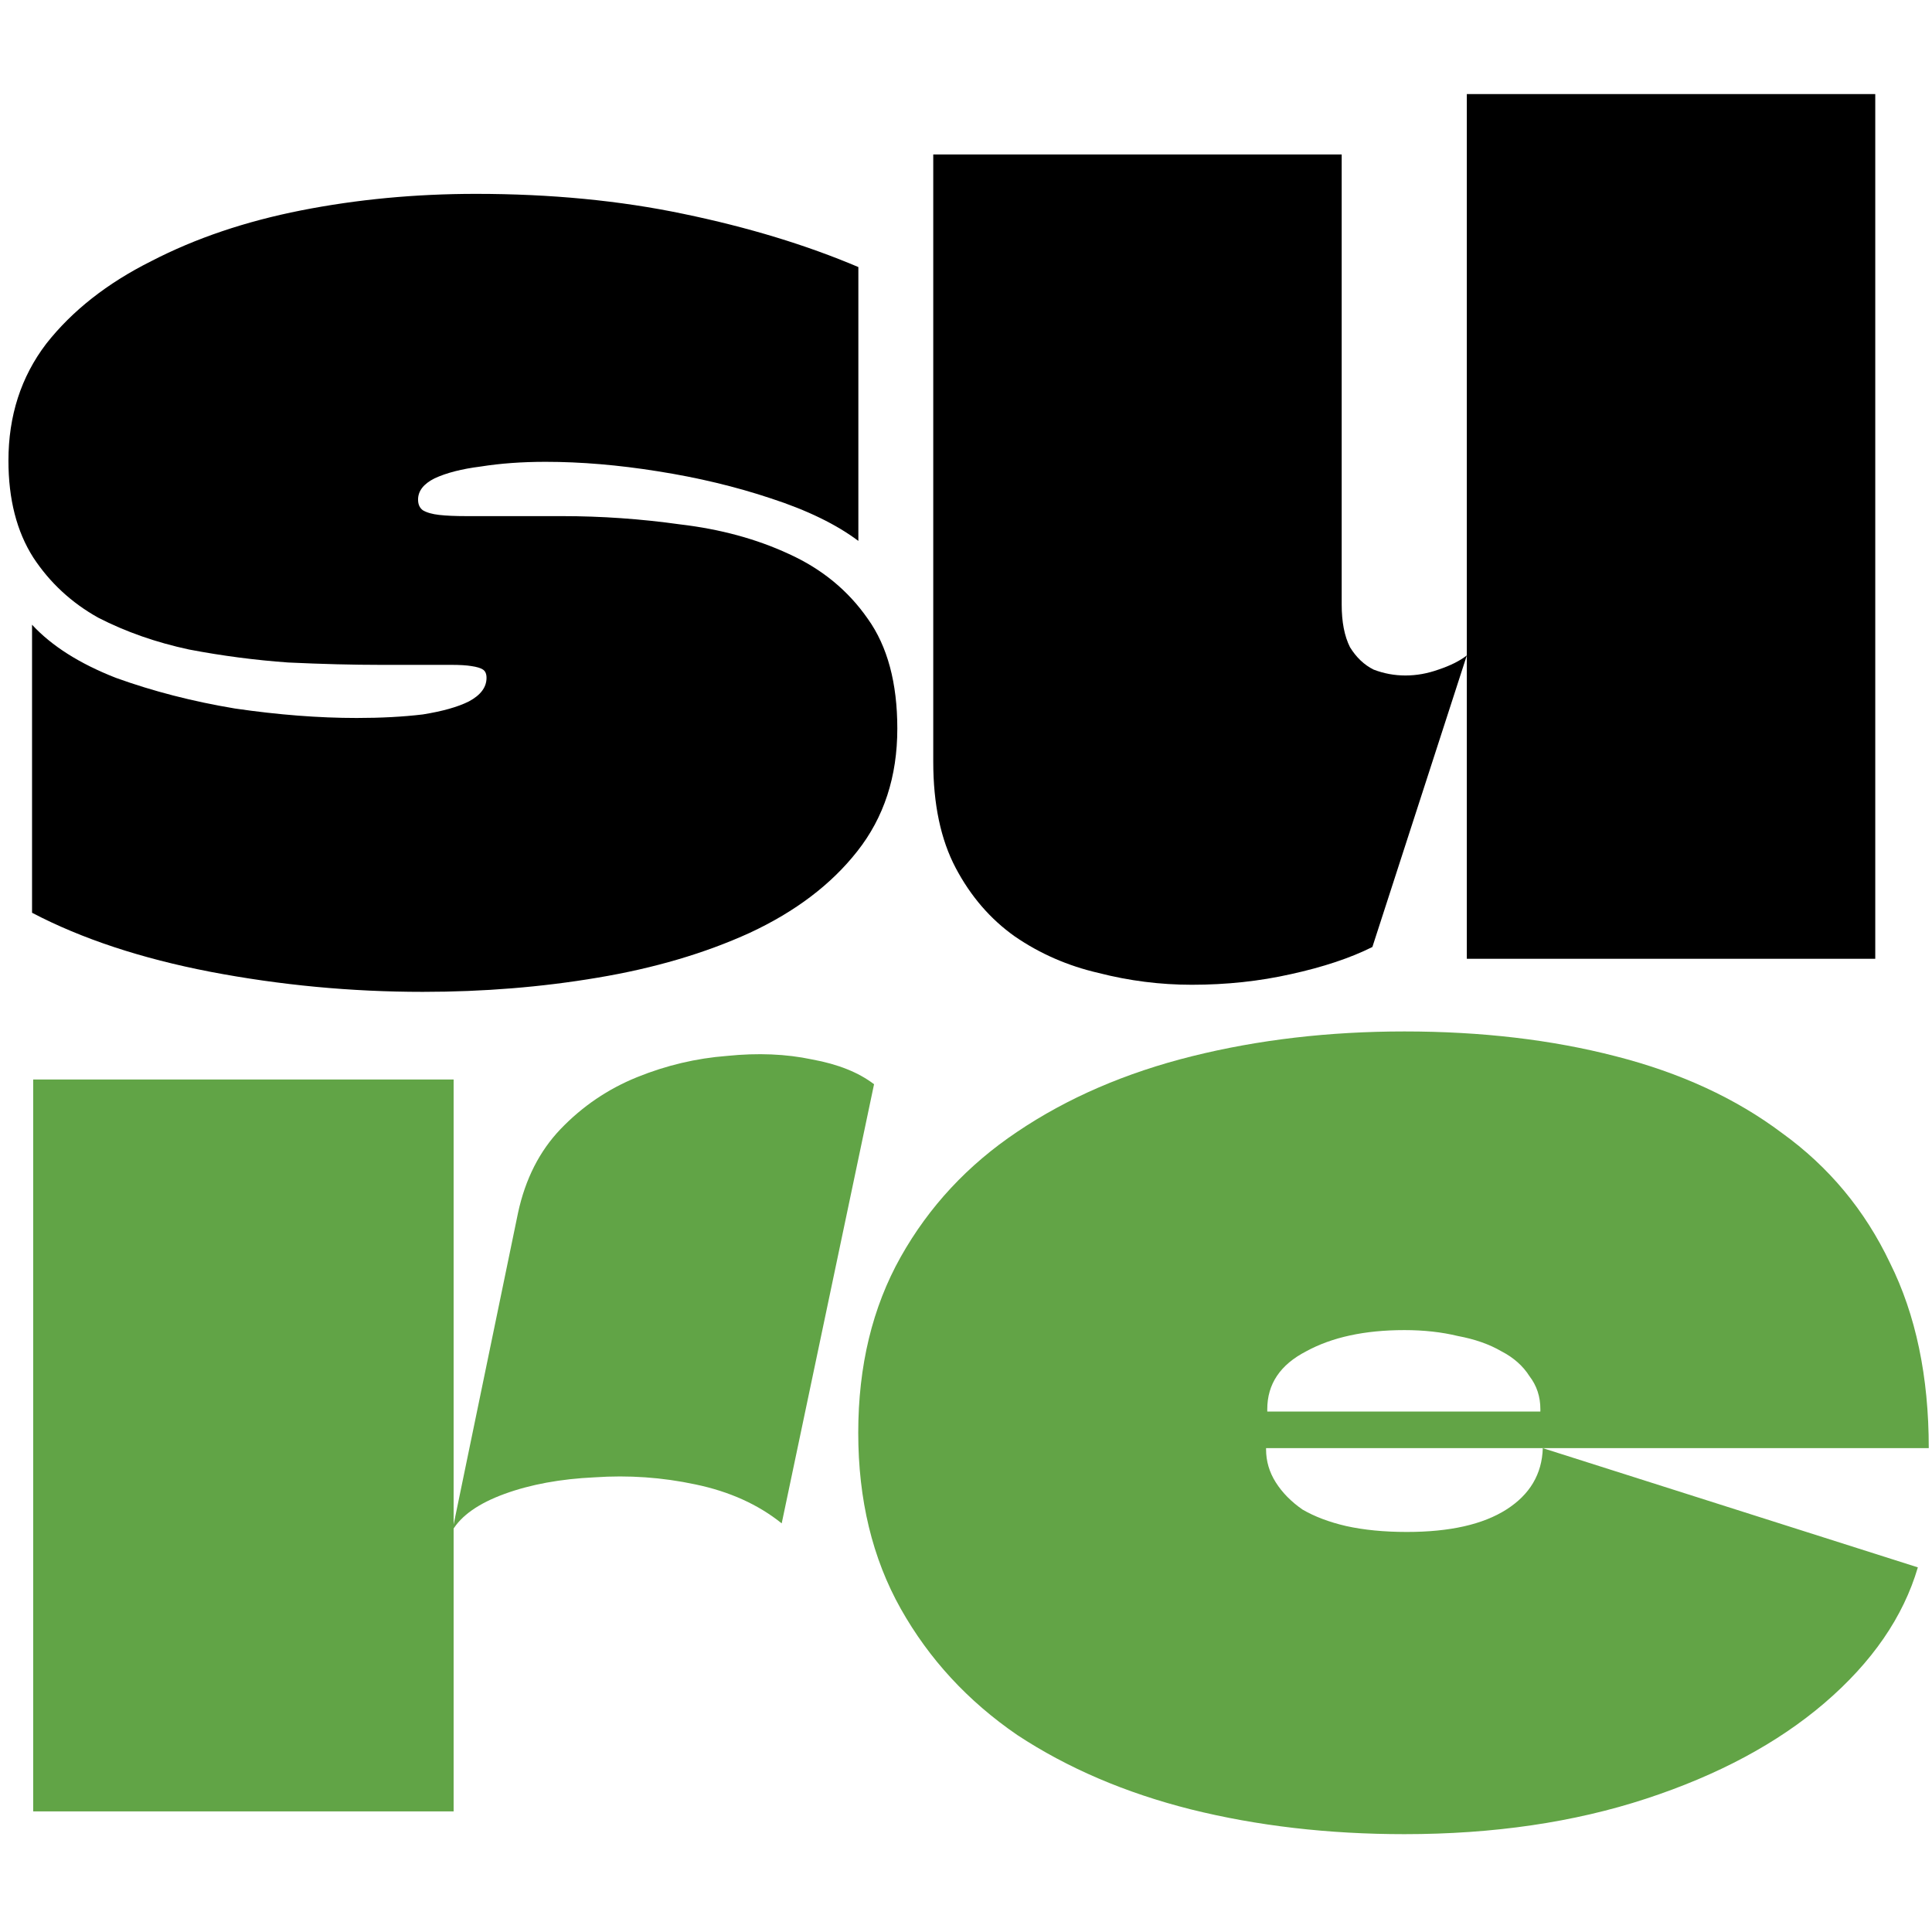
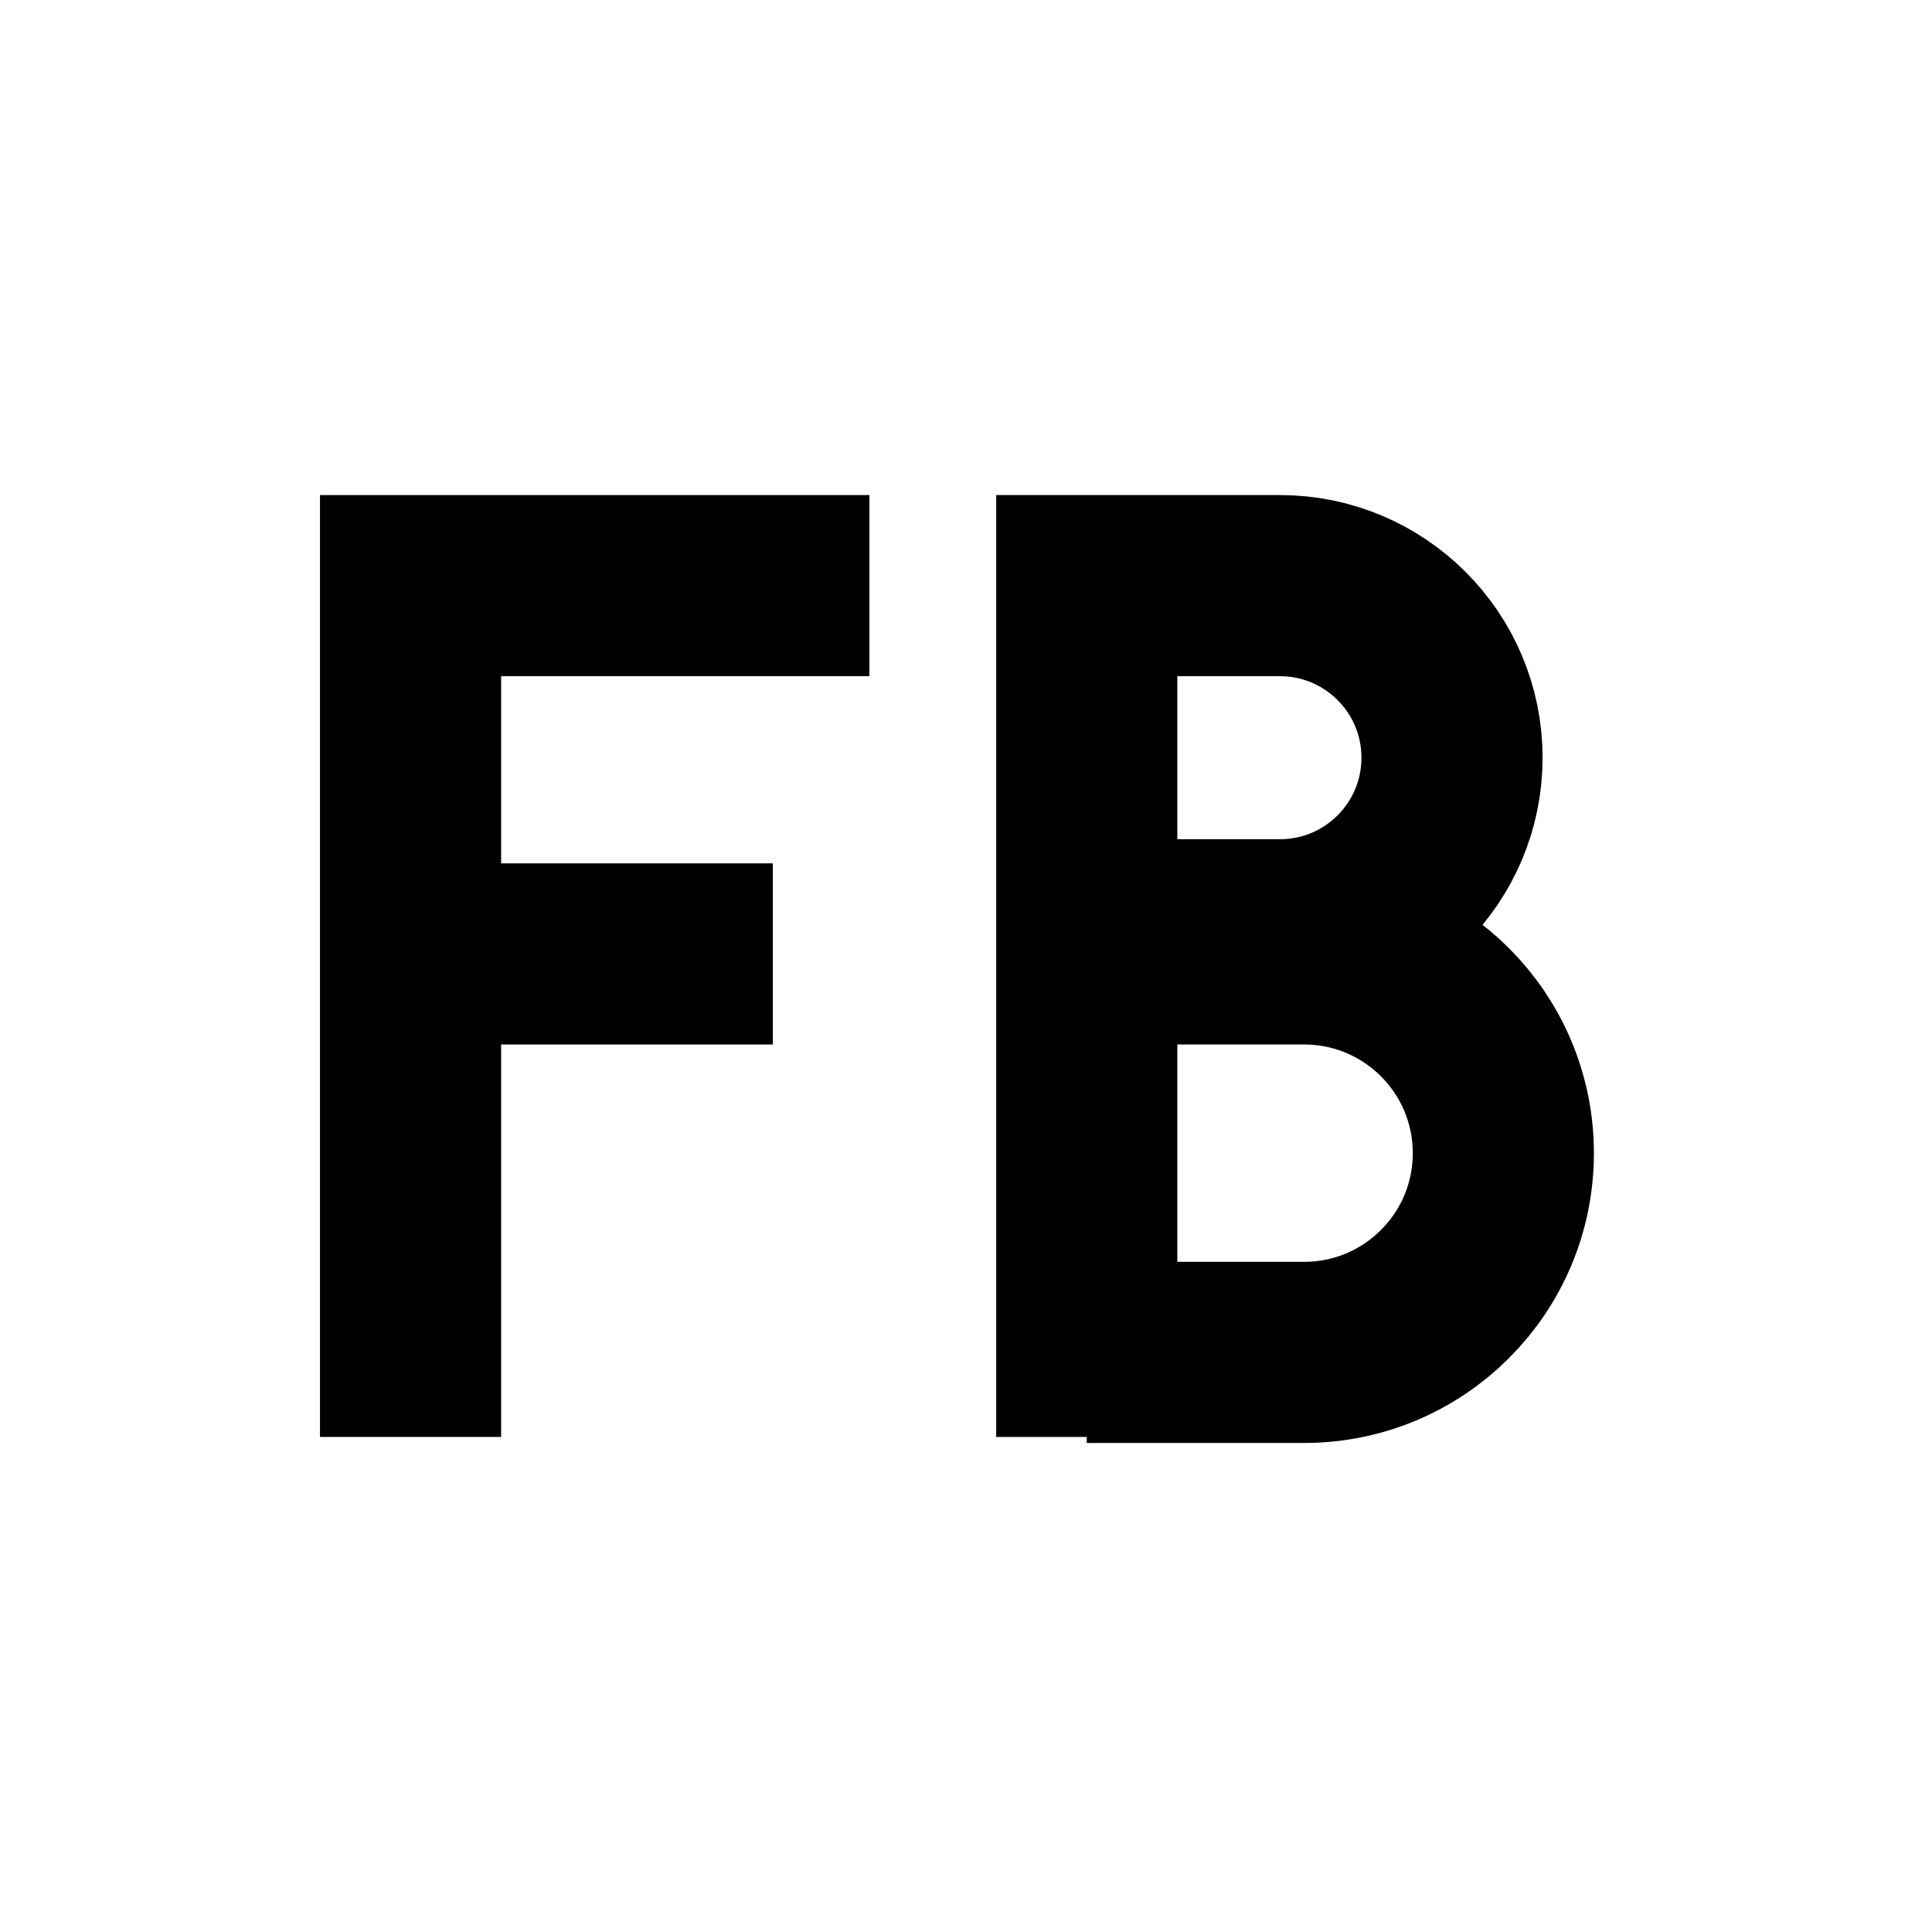
- <svg xmlns="http://www.w3.org/2000/svg" width="512" height="512" viewBox="0 0 160 145" fill="none">
-   <path d="M116.51 119.37C120.062 119.37 122.809 118.751 124.752 117.513C126.696 116.274 127.701 114.58 127.768 112.429L158.828 122.303C157.621 126.409 155.042 130.156 151.088 133.545C147.201 136.869 142.276 139.509 136.312 141.464C130.348 143.419 123.68 144.397 116.309 144.397C110.01 144.397 104.113 143.712 98.618 142.344C93.19 140.975 88.399 138.922 84.244 136.185C80.156 133.382 76.94 129.896 74.594 125.725C72.249 121.553 71.076 116.698 71.076 111.158C71.076 105.618 72.249 100.763 74.594 96.592C76.94 92.421 80.156 88.967 84.244 86.229C88.399 83.427 93.223 81.341 98.718 79.973C104.213 78.604 110.077 77.92 116.309 77.92C122.675 77.92 128.505 78.604 133.799 79.973C139.16 81.341 143.75 83.459 147.57 86.327C151.456 89.129 154.438 92.714 156.516 97.081C158.66 101.382 159.732 106.498 159.732 112.429H104.95C104.95 112.429 104.917 112.429 104.85 112.429C104.85 112.429 104.85 112.462 104.85 112.527C104.85 113.504 105.118 114.417 105.654 115.264C106.19 116.111 106.927 116.861 107.865 117.513C108.871 118.099 110.077 118.555 111.484 118.881C112.958 119.207 114.634 119.37 116.51 119.37ZM116.309 102.653C113.025 102.653 110.311 103.24 108.167 104.413C106.023 105.521 104.95 107.117 104.95 109.203C104.95 109.268 104.95 109.333 104.95 109.399C105.017 109.399 105.051 109.399 105.051 109.399H127.466C127.533 109.399 127.567 109.399 127.567 109.399C127.567 109.333 127.567 109.268 127.567 109.203C127.567 108.16 127.265 107.248 126.662 106.466C126.126 105.618 125.355 104.934 124.35 104.413C123.345 103.826 122.139 103.403 120.732 103.142C119.391 102.816 117.917 102.653 116.309 102.653Z" fill="#62a446" />
-   <path d="M37.567 81.901C37.567 85.811 37.567 89.755 37.567 93.73C37.567 97.641 37.567 101.584 37.567 105.559C37.567 109.47 37.567 113.413 37.567 117.388C37.567 121.559 37.567 125.73 37.567 129.902C37.567 134.073 37.567 138.276 37.567 142.513H2.748C2.748 136.06 2.748 129.608 2.748 123.156C2.748 116.704 2.748 110.252 2.748 103.799C2.748 100.15 2.748 96.5 2.748 92.85C2.748 89.201 2.748 85.551 2.748 81.901H37.567ZM37.466 119.246L42.9 92.948C43.504 90.146 44.678 87.832 46.422 86.007C48.234 84.117 50.347 82.683 52.762 81.706C55.177 80.728 57.66 80.141 60.209 79.946C62.758 79.685 65.106 79.783 67.253 80.239C69.4 80.63 71.111 81.315 72.385 82.292L64.737 118.659C62.792 117.095 60.41 116.02 57.593 115.433C54.842 114.846 52.058 114.651 49.24 114.846C46.422 114.977 43.94 115.433 41.793 116.215C39.646 116.997 38.204 118.007 37.466 119.246Z" fill="#61a446" />
-   <path d="M155.301 0.292C155.301 4.658 155.301 20.058 155.301 24.489C155.301 28.921 155.301 33.353 155.301 37.785C155.301 41.565 155.301 45.378 155.301 49.223C155.301 53.003 155.301 56.783 155.301 60.563C155.301 64.343 155.301 68.123 155.301 71.903H121.476C121.476 69.166 121.476 66.396 121.476 63.594C121.476 60.791 121.476 57.989 121.476 55.186C121.476 52.319 121.476 49.549 121.476 46.877C121.476 40.815 121.476 34.885 121.476 29.084C121.476 23.218 121.476 6.288 121.476 0.292H155.301ZM111.113 5.292C111.113 8.746 111.113 18.233 111.113 21.752C111.113 25.206 111.113 28.66 111.113 32.115C111.113 35.569 111.113 39.056 111.113 42.575C111.113 44.009 111.341 45.182 111.798 46.094C112.319 46.942 112.971 47.561 113.753 47.952C114.6 48.278 115.48 48.441 116.392 48.441C117.305 48.441 118.217 48.278 119.13 47.952C120.107 47.626 120.889 47.235 121.476 46.779L113.655 70.926C111.83 71.838 109.582 72.588 106.909 73.174C104.303 73.761 101.565 74.054 98.698 74.054C96.091 74.054 93.516 73.728 90.975 73.076C88.433 72.49 86.119 71.48 84.034 70.046C82.013 68.612 80.384 66.722 79.145 64.376C77.907 62.029 77.288 59.097 77.288 55.577C77.288 50.885 77.288 46.192 77.288 41.5C77.288 36.807 77.288 32.115 77.288 27.422C77.288 24.75 77.288 22.078 77.288 19.406C77.288 16.669 77.288 7.964 77.288 5.292H111.113Z" fill="black" />
-   <path d="M0.699 30.648C0.699 26.933 1.742 23.707 3.827 20.97C5.978 18.233 8.878 15.952 12.528 14.127C16.178 12.237 20.316 10.836 24.944 9.923C29.571 9.011 34.394 8.555 39.412 8.555C45.603 8.555 51.339 9.108 56.618 10.216C61.962 11.324 66.785 12.791 71.086 14.616V37.296C69.262 35.928 66.85 34.754 63.852 33.777C60.919 32.799 57.791 32.05 54.467 31.528C51.209 31.007 48.113 30.746 45.18 30.746C43.225 30.746 41.432 30.877 39.803 31.137C38.239 31.333 36.968 31.659 35.99 32.115C35.078 32.571 34.622 33.158 34.622 33.874C34.622 34.266 34.752 34.559 35.013 34.754C35.339 34.95 35.795 35.08 36.382 35.145C36.968 35.211 37.718 35.243 38.63 35.243C40.129 35.243 41.465 35.243 42.638 35.243C43.811 35.243 45.115 35.243 46.549 35.243C49.807 35.243 53.066 35.471 56.325 35.928C59.648 36.319 62.647 37.133 65.319 38.371C68.056 39.61 70.239 41.402 71.868 43.748C73.498 46.029 74.312 49.06 74.312 52.84C74.312 56.816 73.205 60.205 70.989 63.007C68.838 65.744 65.873 67.993 62.093 69.753C58.378 71.447 54.174 72.685 49.481 73.468C44.854 74.25 40.031 74.641 35.013 74.641C29.082 74.641 23.216 74.087 17.416 72.979C11.681 71.871 6.76 70.241 2.654 68.091V44.237C4.283 45.997 6.597 47.463 9.595 48.636C12.658 49.744 15.95 50.592 19.469 51.178C23.053 51.7 26.41 51.96 29.538 51.96C31.559 51.96 33.383 51.862 35.013 51.667C36.642 51.406 37.913 51.048 38.825 50.592C39.803 50.07 40.292 49.418 40.292 48.636C40.292 48.31 40.194 48.082 39.999 47.952C39.803 47.822 39.477 47.724 39.021 47.659C38.63 47.594 38.076 47.561 37.359 47.561C36.382 47.561 35.371 47.561 34.328 47.561C33.286 47.561 32.341 47.561 31.493 47.561C29.212 47.561 26.671 47.496 23.868 47.365C21.131 47.17 18.393 46.812 15.656 46.29C12.919 45.703 10.41 44.824 8.129 43.651C5.913 42.412 4.12 40.75 2.752 38.665C1.383 36.514 0.699 33.842 0.699 30.648Z" fill="black" />
+ <svg xmlns="http://www.w3.org/2000/svg" width="512" height="512" viewBox="0 0 160 160" fill="none">
+   <g fill="none" stroke="#000000" stroke-width="15" stroke-linejoin="miter" stroke-linecap="butt">
+     <path d="M34 41V119M34 48.5H72M34 79H64" />
+     <path d="M90 48.5H106A14.25 14.25 0 0 1 106 77H90M90 79H108A16.5 16.5 0 0 1 108 112H90M90 41V119" />
+   </g>
</svg>
